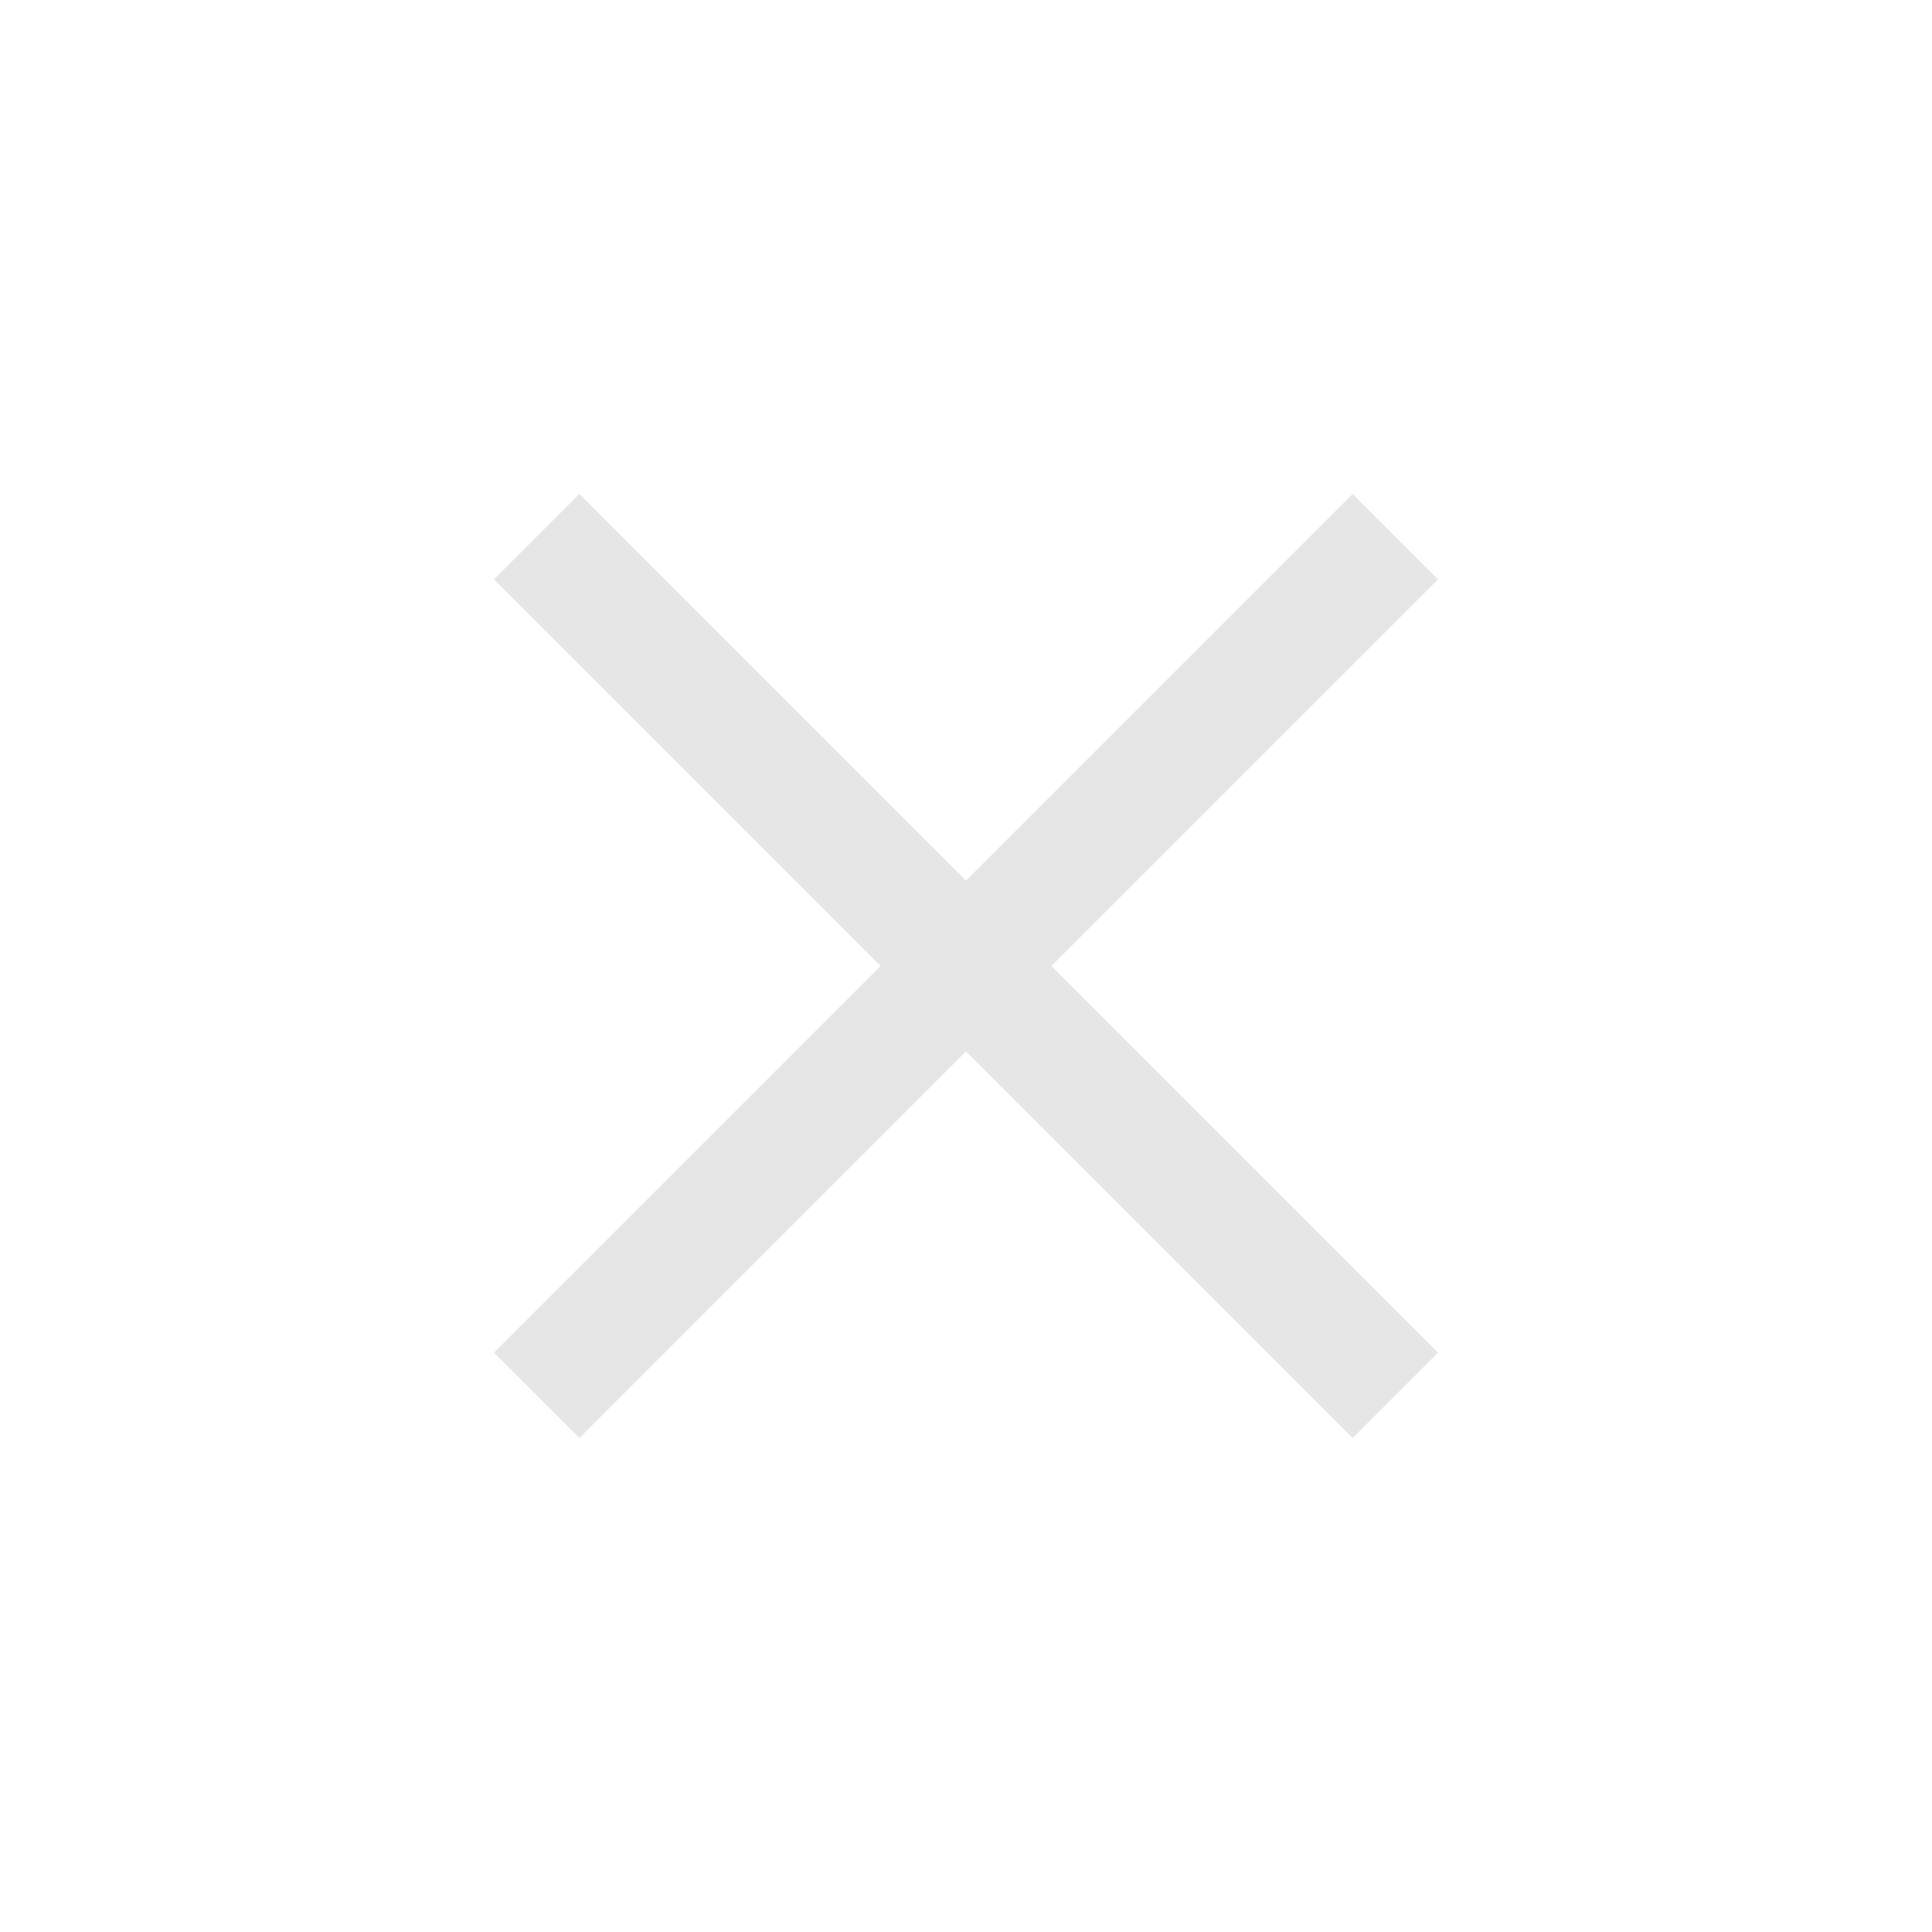
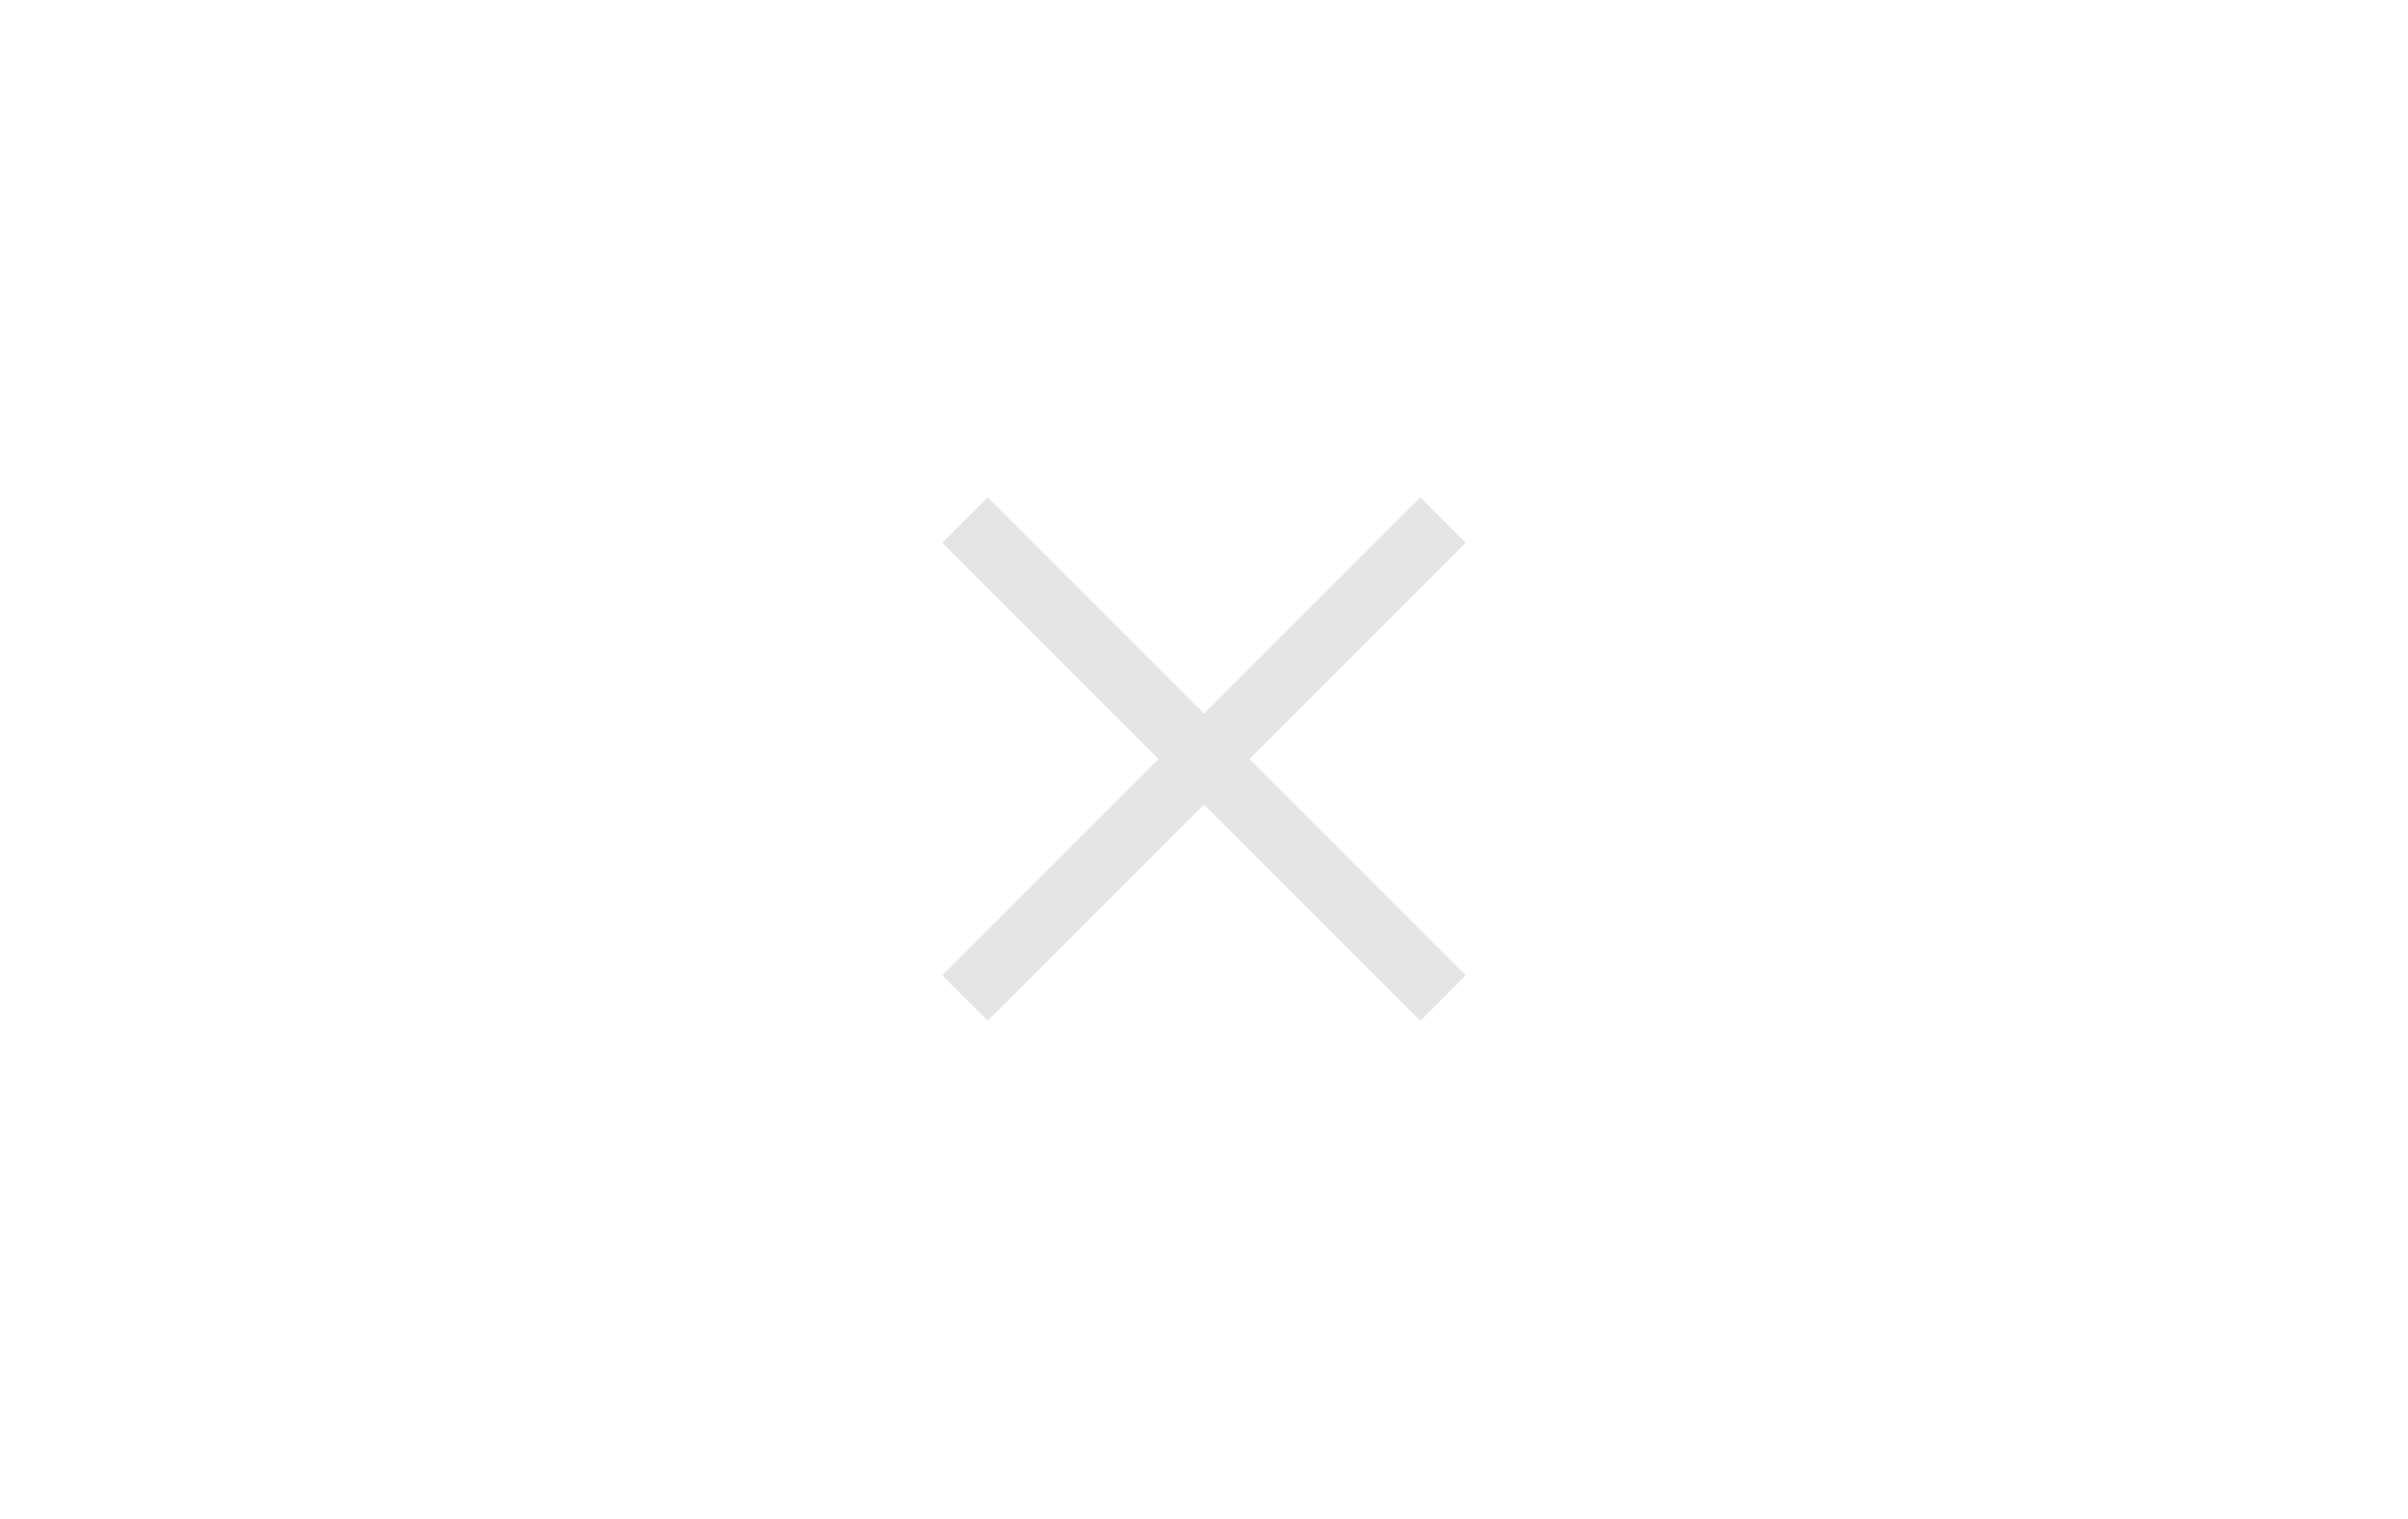
- <svg xmlns="http://www.w3.org/2000/svg" viewBox="0 0 18 18" version="1.1" id="svg6" xml:space="preserve" width="18" height="18">
+ <svg xmlns="http://www.w3.org/2000/svg" viewBox="0 0 46 29" version="1.1" id="svg6" xml:space="preserve" width="46" height="29">
  <defs id="defs3051">
    <style type="text/css" id="current-color-scheme">
      .ColorScheme-Text {
        color:#eff0f1;
      }
      .ColorScheme-NegativeText {
        color:#da4453;
      }
      </style>
    <style type="text/css" id="current-color-scheme-5">
      .ColorScheme-Text {
        color:#eff0f1;
      }
      .ColorScheme-NegativeText {
        color:#da4453;
      }
      </style>
    <style type="text/css" id="current-color-scheme-36-3">
      .ColorScheme-Text {
        color:#eff0f1;
      }
      .ColorScheme-NegativeText {
        color:#da4453;
      }
      </style>
    <style type="text/css" id="current-color-scheme-35">
      .ColorScheme-Text {
        color:#eff0f1;
      }
      .ColorScheme-NegativeText {
        color:#da4453;
      }
      </style>
    <style type="text/css" id="current-color-scheme-5-6">
      .ColorScheme-Text {
        color:#eff0f1;
      }
      .ColorScheme-NegativeText {
        color:#da4453;
      }
      </style>
    <style type="text/css" id="current-color-scheme-36-3-2">
      .ColorScheme-Text {
        color:#eff0f1;
      }
      .ColorScheme-NegativeText {
        color:#da4453;
      }
      </style>
+     <style type="text/css" id="current-color-scheme-535">
+       .ColorScheme-Text {
+         color:#eff0f1;
+       }
+       .ColorScheme-NegativeText {
+         color:#da4453;
+       }
+       </style>
+     <style type="text/css" id="current-color-scheme-53">
+       .ColorScheme-Text {
+         color:#eff0f1;
+       }
+       .ColorScheme-NegativeText {
+         color:#da4453;
+       }
+       </style>
+     <style type="text/css" id="current-color-scheme-5-62">
+       .ColorScheme-Text {
+         color:#eff0f1;
+       }
+       .ColorScheme-NegativeText {
+         color:#da4453;
+       }
+       </style>
+     <style type="text/css" id="current-color-scheme-36-3-9">
+       .ColorScheme-Text {
+         color:#eff0f1;
+       }
+       .ColorScheme-NegativeText {
+         color:#da4453;
+       }
+       </style>
  </defs>
  <style type="text/css" id="current-color-scheme-3">
        .ColorScheme-Text {
            color:#eff0f1;
        }
    </style>
  <style type="text/css" id="current-color-scheme-3-3">
        .ColorScheme-Text {
            color:#eff0f1;
        }
    </style>
-   <path id="rect287" style="fill:#e6e6e6;stroke-width:0.583" d="M 5.398 4.602 L 4.602 5.398 L 5.625 6.42 L 8.205 9 L 5.625 11.58 L 4.602 12.602 L 5.398 13.398 L 6.42 12.375 L 9 9.795 L 11.58 12.375 L 12.602 13.398 L 13.398 12.602 L 12.375 11.58 L 9.795 9 L 12.375 6.42 L 13.398 5.398 L 12.602 4.602 L 11.58 5.625 L 9 8.205 L 6.42 5.625 L 5.398 4.602 z " />
  <style type="text/css" id="current-color-scheme-36">
        .ColorScheme-Text {
            color:#eff0f1;
        }
    </style>
  <style type="text/css" id="current-color-scheme-6">
        .ColorScheme-Text {
            color:#eff0f1;
        }
    </style>
  <style type="text/css" id="current-color-scheme-3-7">
        .ColorScheme-Text {
            color:#eff0f1;
        }
    </style>
  <style type="text/css" id="current-color-scheme-3-9">
        .ColorScheme-Text {
            color:#eff0f1;
        }
    </style>
  <style type="text/css" id="current-color-scheme-3-3-1">
        .ColorScheme-Text {
            color:#eff0f1;
        }
    </style>
  <style type="text/css" id="current-color-scheme-36-2">
        .ColorScheme-Text {
            color:#eff0f1;
        }
    </style>
  <style type="text/css" id="current-color-scheme-6-7">
        .ColorScheme-Text {
            color:#eff0f1;
        }
    </style>
  <style type="text/css" id="current-color-scheme-3-7-0">
        .ColorScheme-Text {
            color:#eff0f1;
        }
    </style>
+   <g id="g3" transform="translate(28)" style="fill:#c42b1d;fill-opacity:1">
+     <path id="rect2" style="fill:#000000;fill-opacity:0;stroke-linecap:round;stroke-linejoin:round;paint-order:stroke fill markers" d="M -28,0 V 29 H 18 V 10 9.01 8 C 18,3.603 14.487,0.057 10.104,0.002 L 10.102,0 H 10 8 Z" />
+     <path id="path895" style="fill:#e5e5e5;fill-opacity:1;stroke-width:0.614;stroke-linecap:round;stroke-linejoin:round;paint-order:markers stroke fill" d="M -9.133 9.5 L -10 10.367 L -9.434 10.934 L -9.25 11.117 L -8.684 11.684 L -5.869 14.5 L -8.684 17.316 L -9.25 17.883 L -9.434 18.066 L -10 18.633 L -9.133 19.5 L -8.566 18.934 L -8.383 18.75 L -7.816 18.184 L -5 15.369 L -2.184 18.184 L -1.617 18.75 L -1.434 18.934 L -0.867 19.5 L 0 18.633 L -0.566 18.066 L -0.75 17.883 L -1.316 17.316 L -4.131 14.5 L -1.316 11.684 L -0.75 11.117 L -0.566 10.934 L 0 10.367 L -0.867 9.5 L -1.434 10.066 L -1.617 10.25 L -2.184 10.816 L -5 13.631 L -7.816 10.816 L -8.383 10.25 L -8.566 10.066 L -9.133 9.5 z " />
+   </g>
+   <style type="text/css" id="current-color-scheme-3-1">
+         .ColorScheme-Text {
+             color:#eff0f1;
+         }
+     </style>
+   <style type="text/css" id="current-color-scheme-36-27">
+         .ColorScheme-Text {
+             color:#eff0f1;
+         }
+     </style>
+   <style type="text/css" id="current-color-scheme-3-5">
+         .ColorScheme-Text {
+             color:#eff0f1;
+         }
+     </style>
+   <style type="text/css" id="current-color-scheme-3-3-0">
+         .ColorScheme-Text {
+             color:#eff0f1;
+         }
+     </style>
+   <style type="text/css" id="current-color-scheme-36-6">
+         .ColorScheme-Text {
+             color:#eff0f1;
+         }
+     </style>
+   <style type="text/css" id="current-color-scheme-6-9">
+         .ColorScheme-Text {
+             color:#eff0f1;
+         }
+     </style>
+   <style type="text/css" id="current-color-scheme-3-7-3">
+         .ColorScheme-Text {
+             color:#eff0f1;
+         }
+     </style>
</svg>
